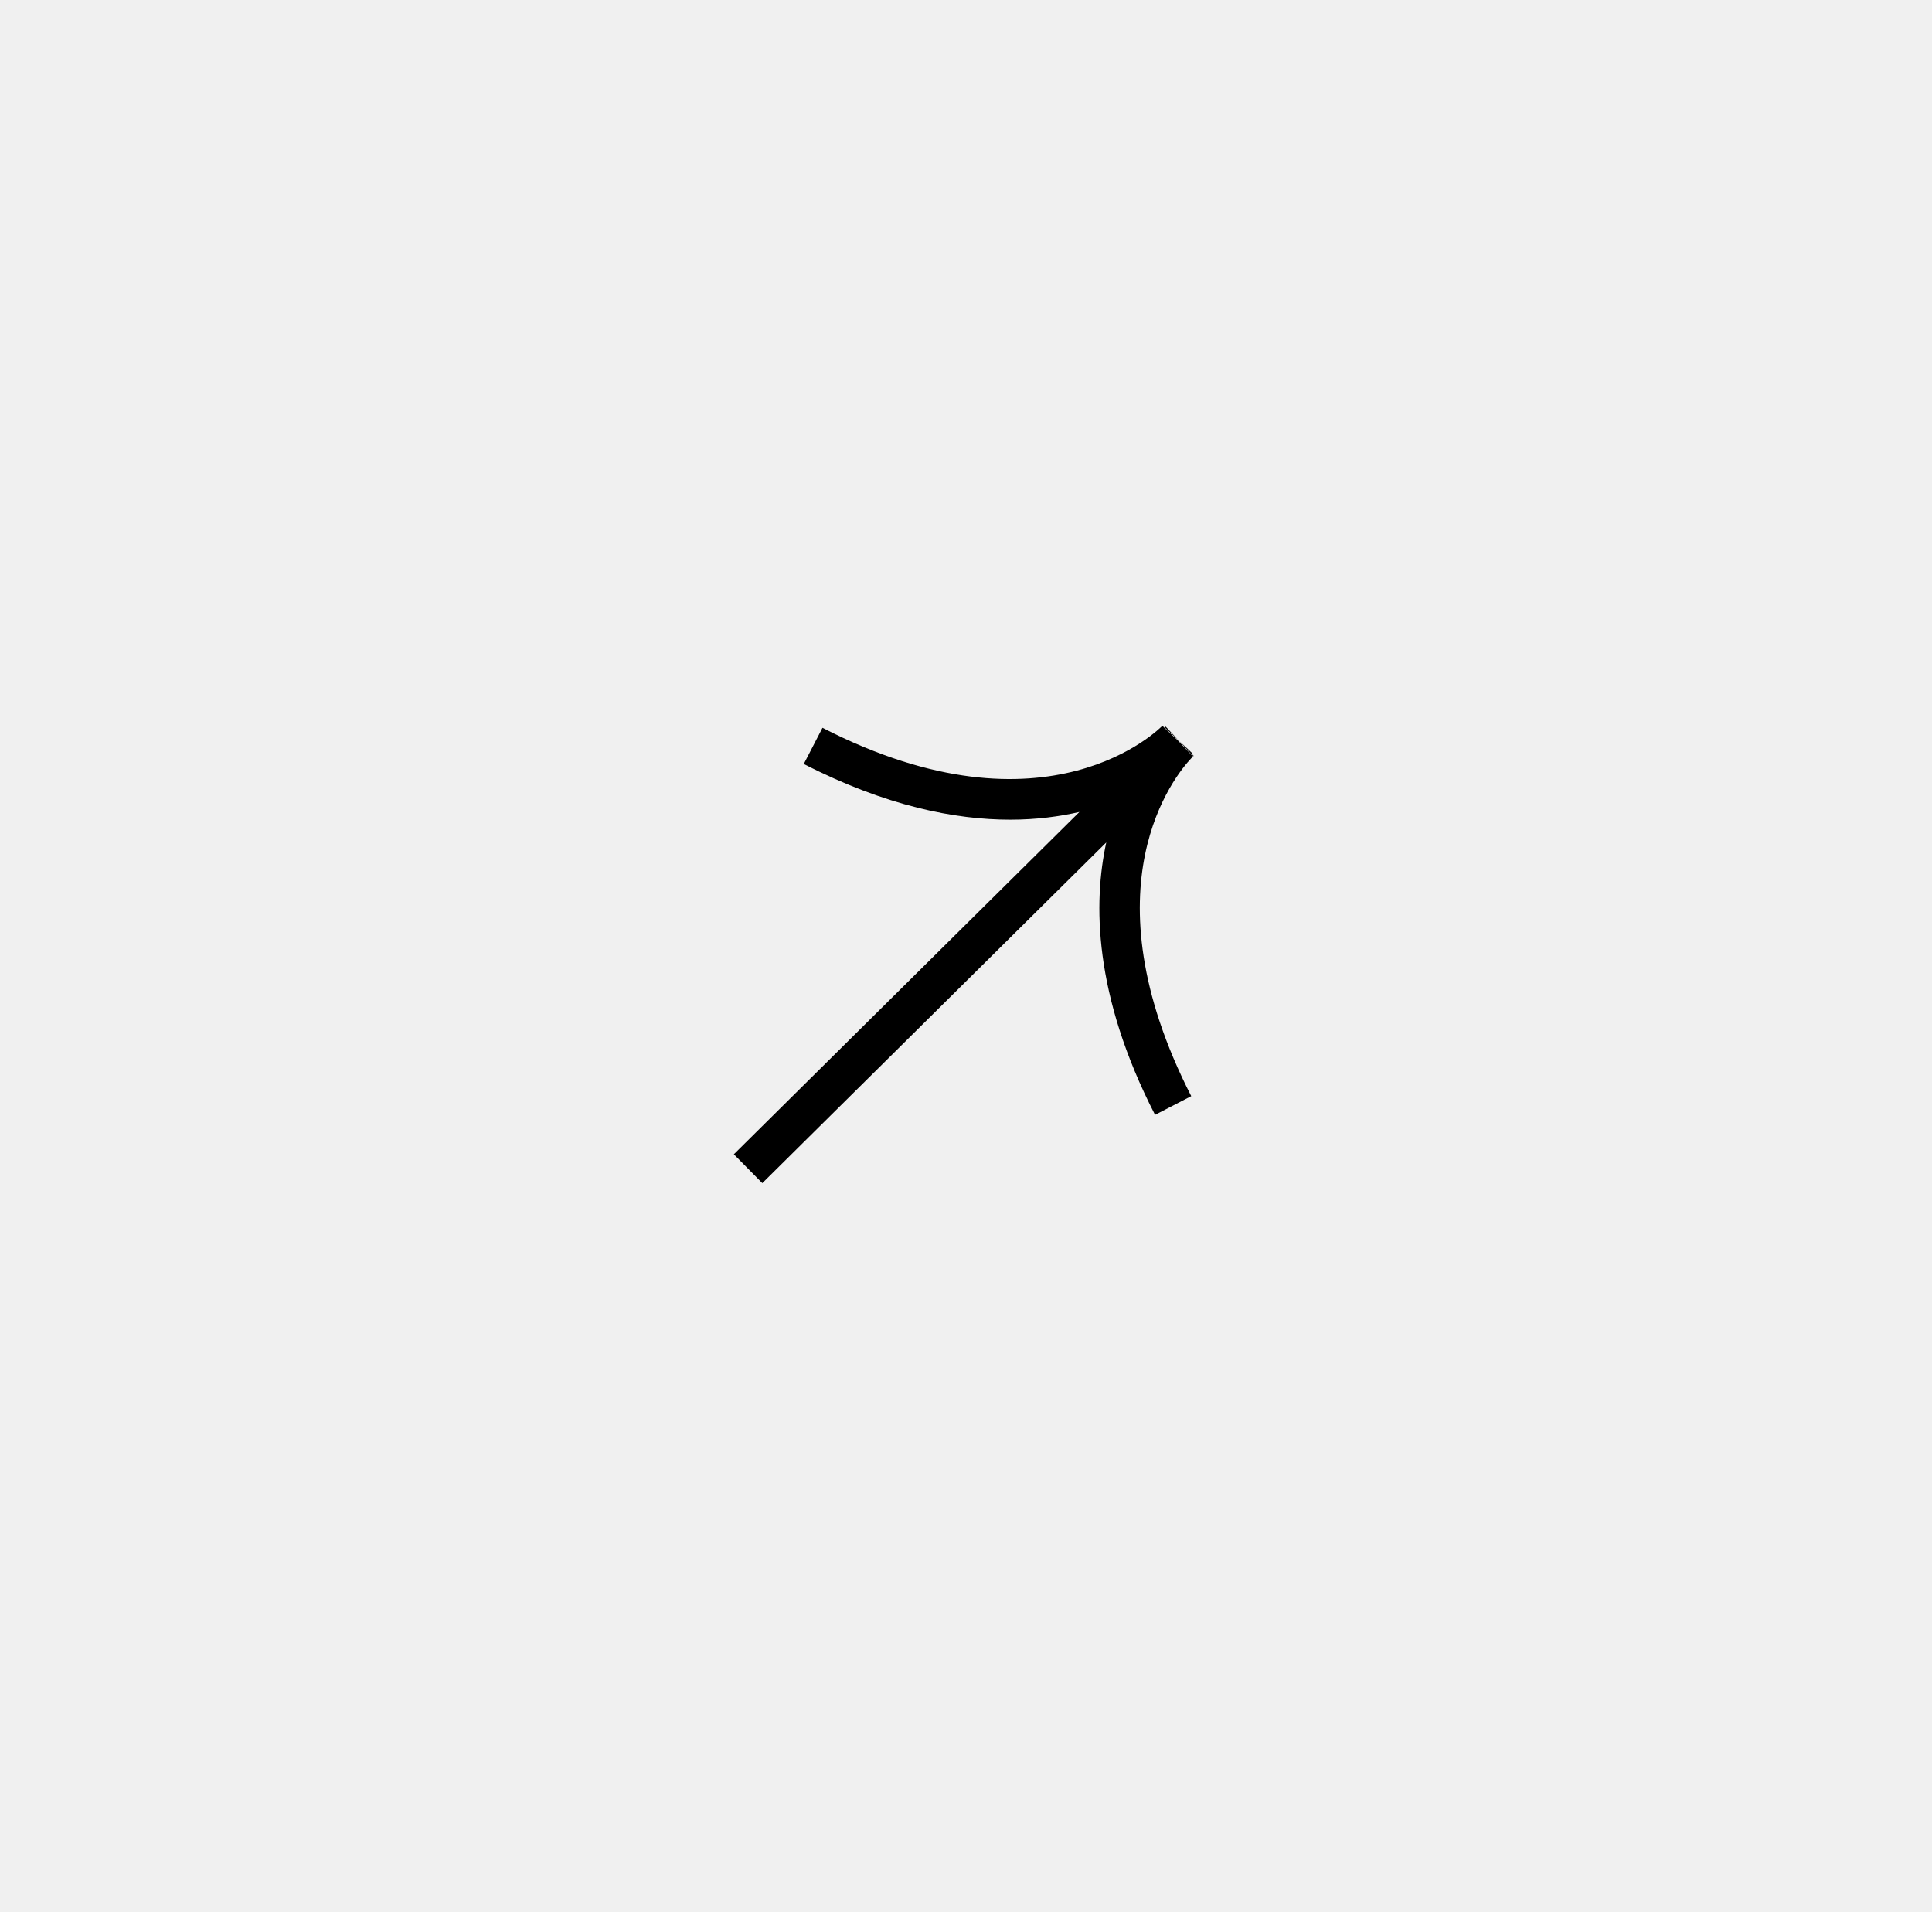
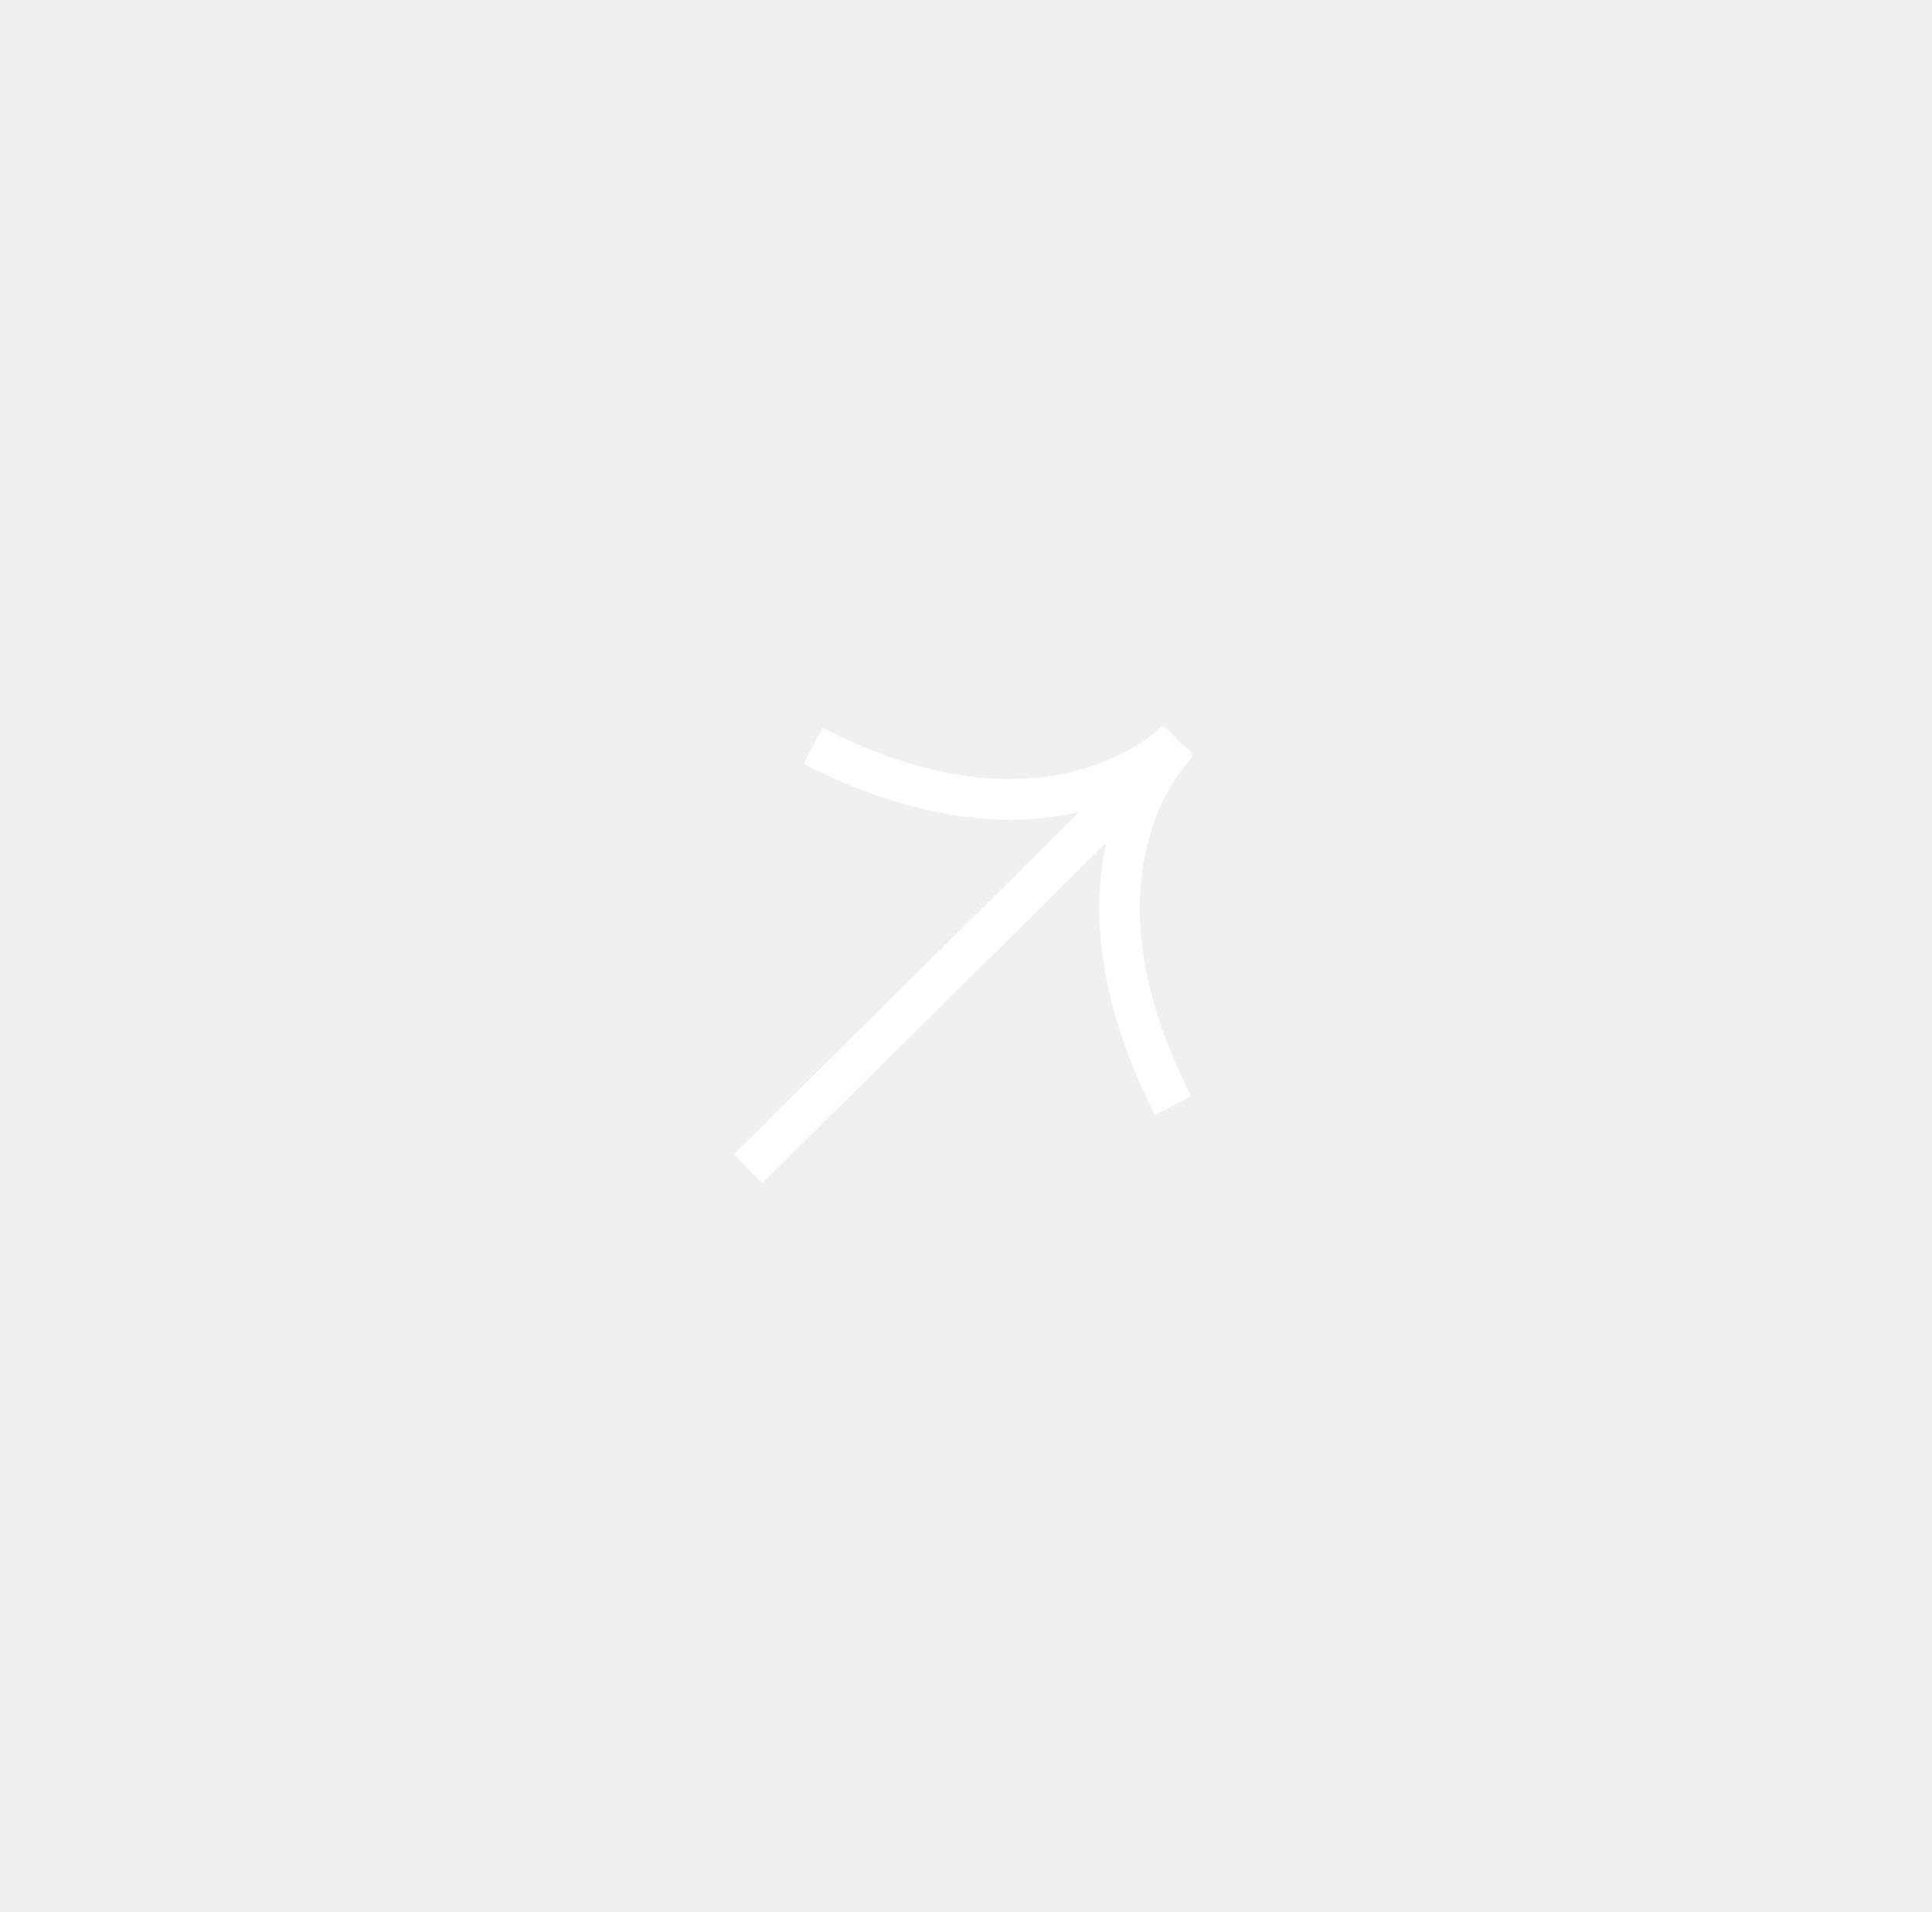
- <svg xmlns="http://www.w3.org/2000/svg" version="1.1" id="Arrow" x="0px" y="0px" viewBox="0 0 475.2 470.1" style="enable-background:new 0 0 475.2 470.1;" xml:space="preserve">
+ <svg xmlns="http://www.w3.org/2000/svg" version="1.1" id="Arrow" fill="#fff" x="0px" y="0px" viewBox="0 0 475.2 470.1" style="enable-background:new 0 0 475.2 470.1;" xml:space="preserve">
  <path d="M286.6,178.8l3.1,3.1l-3.2-3C286.5,178.8,286.6,178.8,286.6,178.8z" />
  <polygon points="293.6,185.9 293.5,186 293,185.5 290.1,182.3 293.1,185.4 " />
  <path d="M290.1,182.3l-0.4-0.4l-3.2-3c0,0,0.1-0.1,0.1-0.1l0.1-0.1l3.2,3.4L290.1,182.3z" />
  <path d="M293,186.5c-3.9,4.1-26.4,31.4,0,83.1l-8.9,4.6c-15.2-29.6-15.2-52.3-12-67l-84.6,83.8l-7-7.1l85-84.2  c-4.8,1.1-10.5,1.9-17,1.9c-13.5,0-30.5-3.3-50.8-13.7l4.6-8.9c55.5,28.5,83.3-0.2,83.6-0.5l0.5,0.5l3.2,3l0.4,0.4l2.9,3.1l0.5,0.5  C293.5,186.1,293.3,186.2,293,186.5z" />
  <path d="M293.3,185.3c0,0-0.1,0.1-0.1,0.1c0,0-0.1,0.1-0.1,0.1l-2.9-3.1l-0.4-0.4l0.2,0.2L293.3,185.3z" />
</svg>
